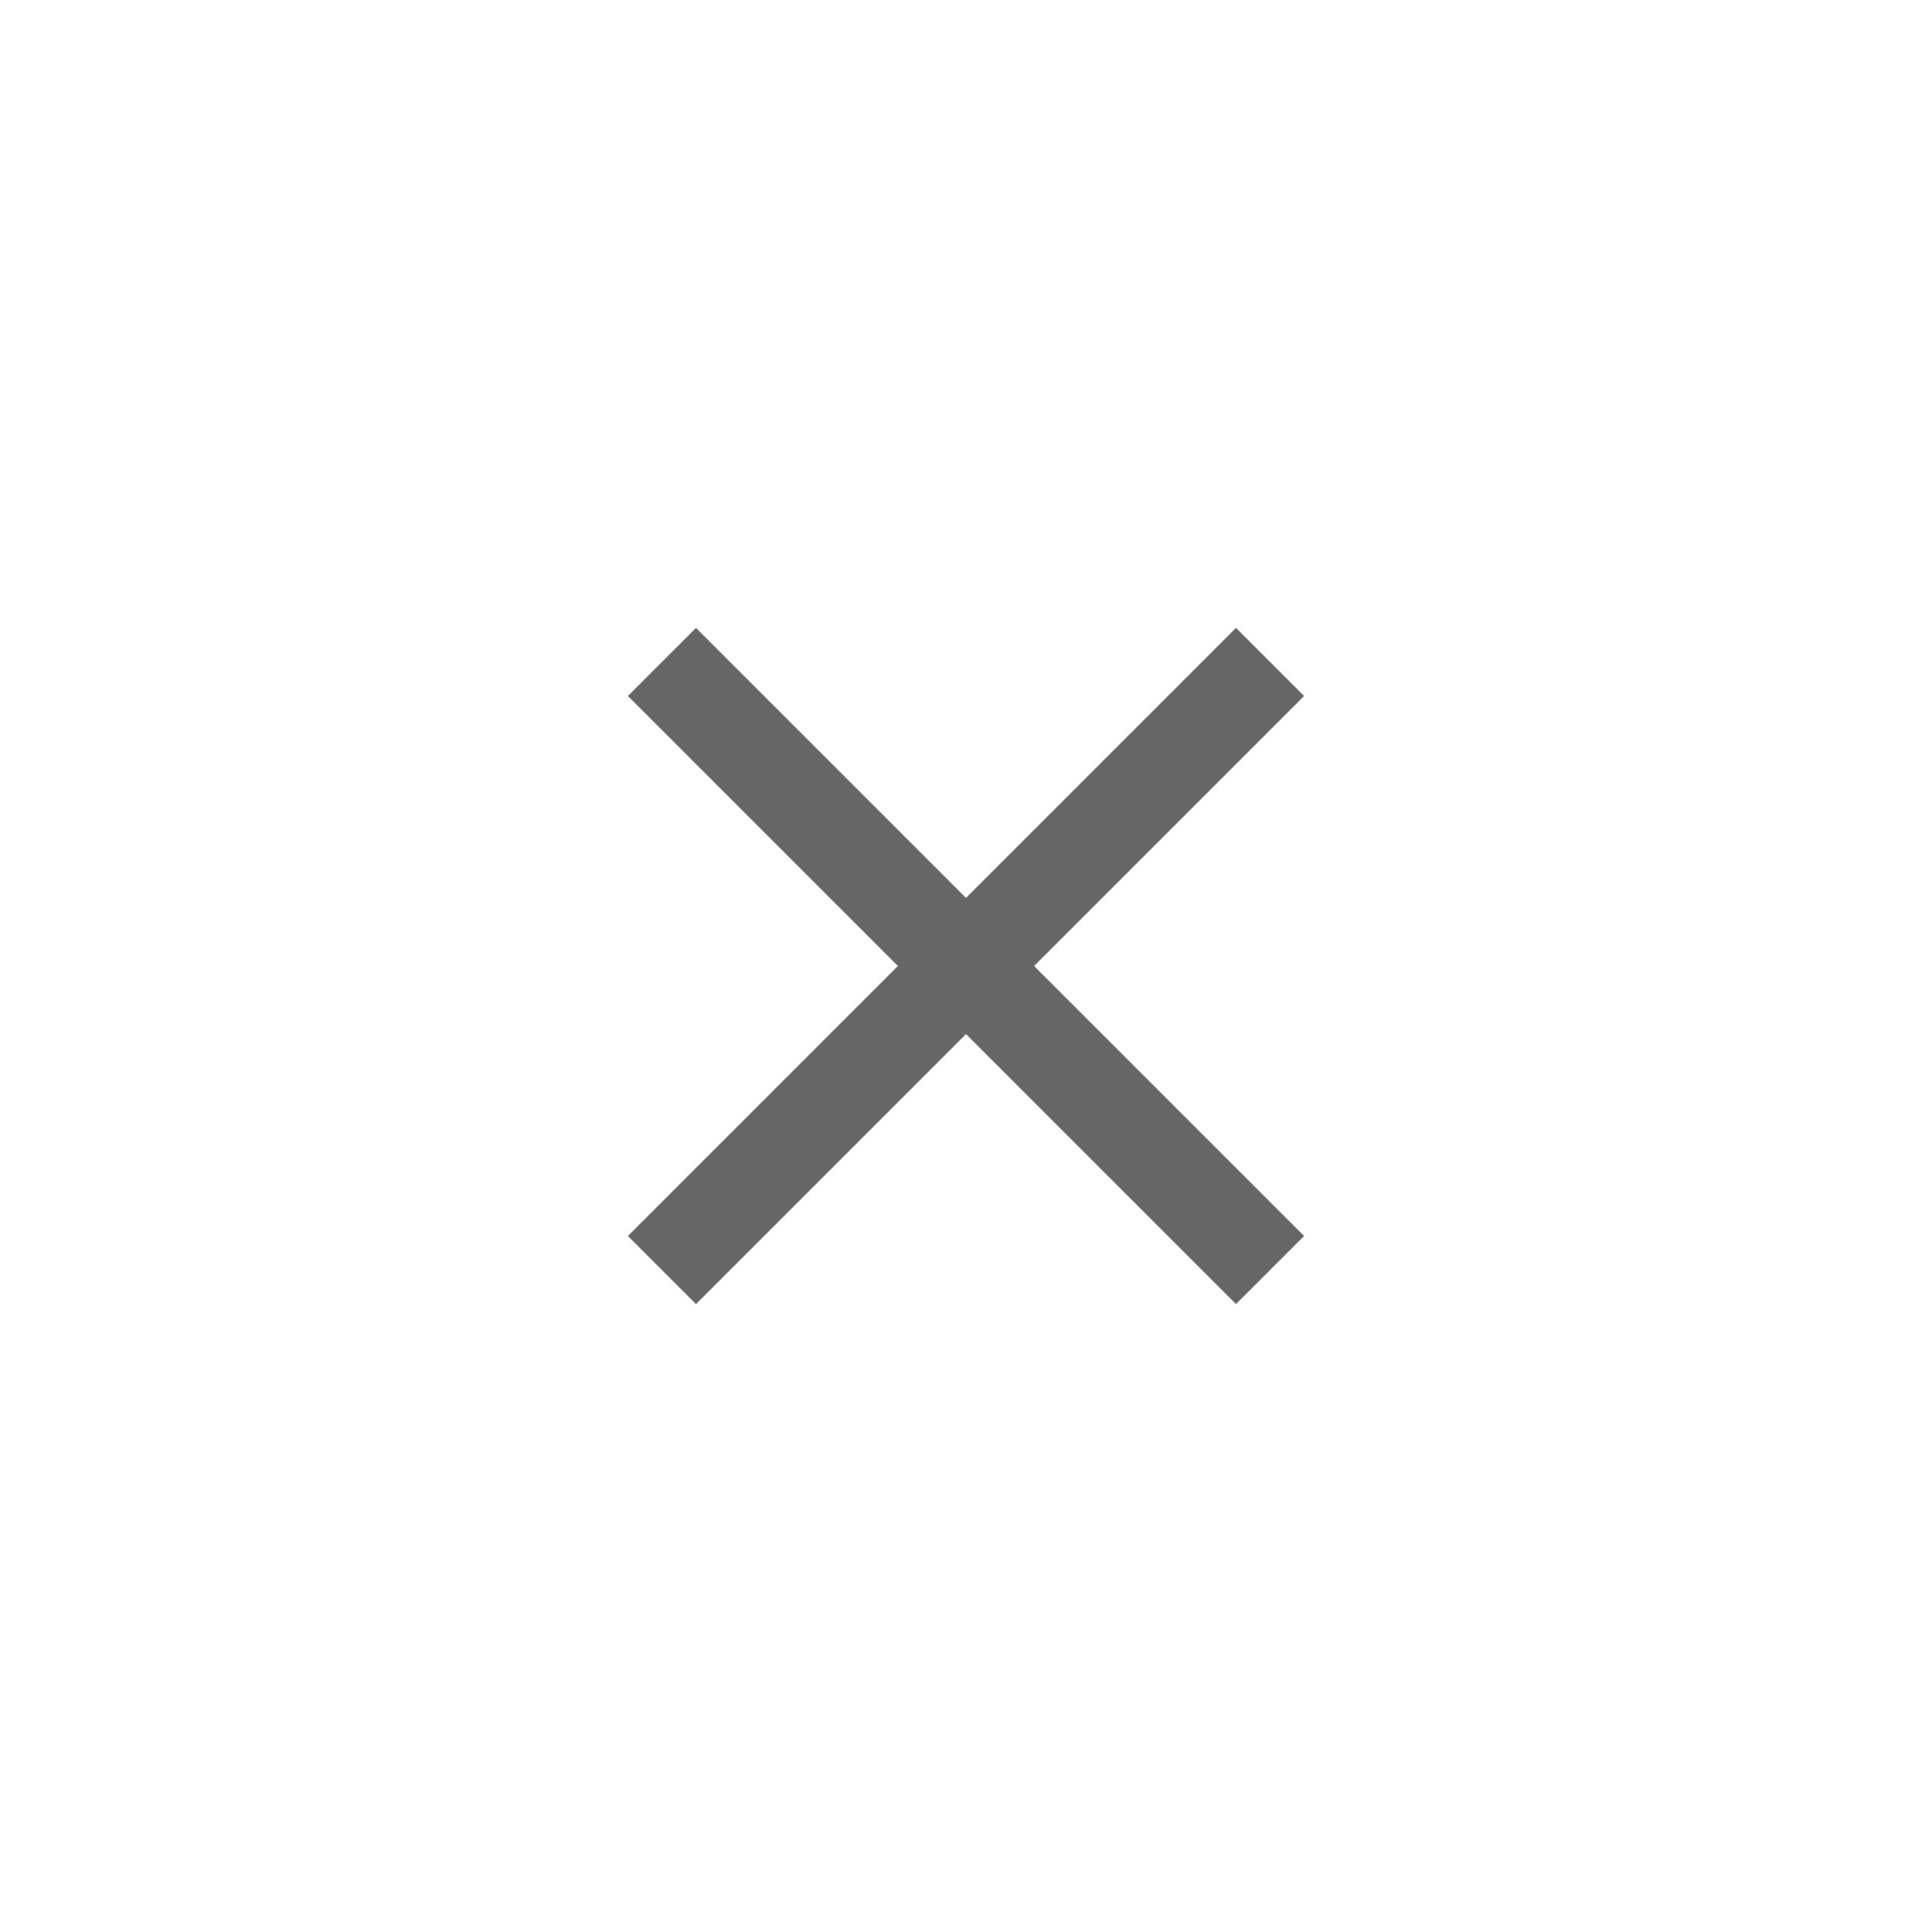
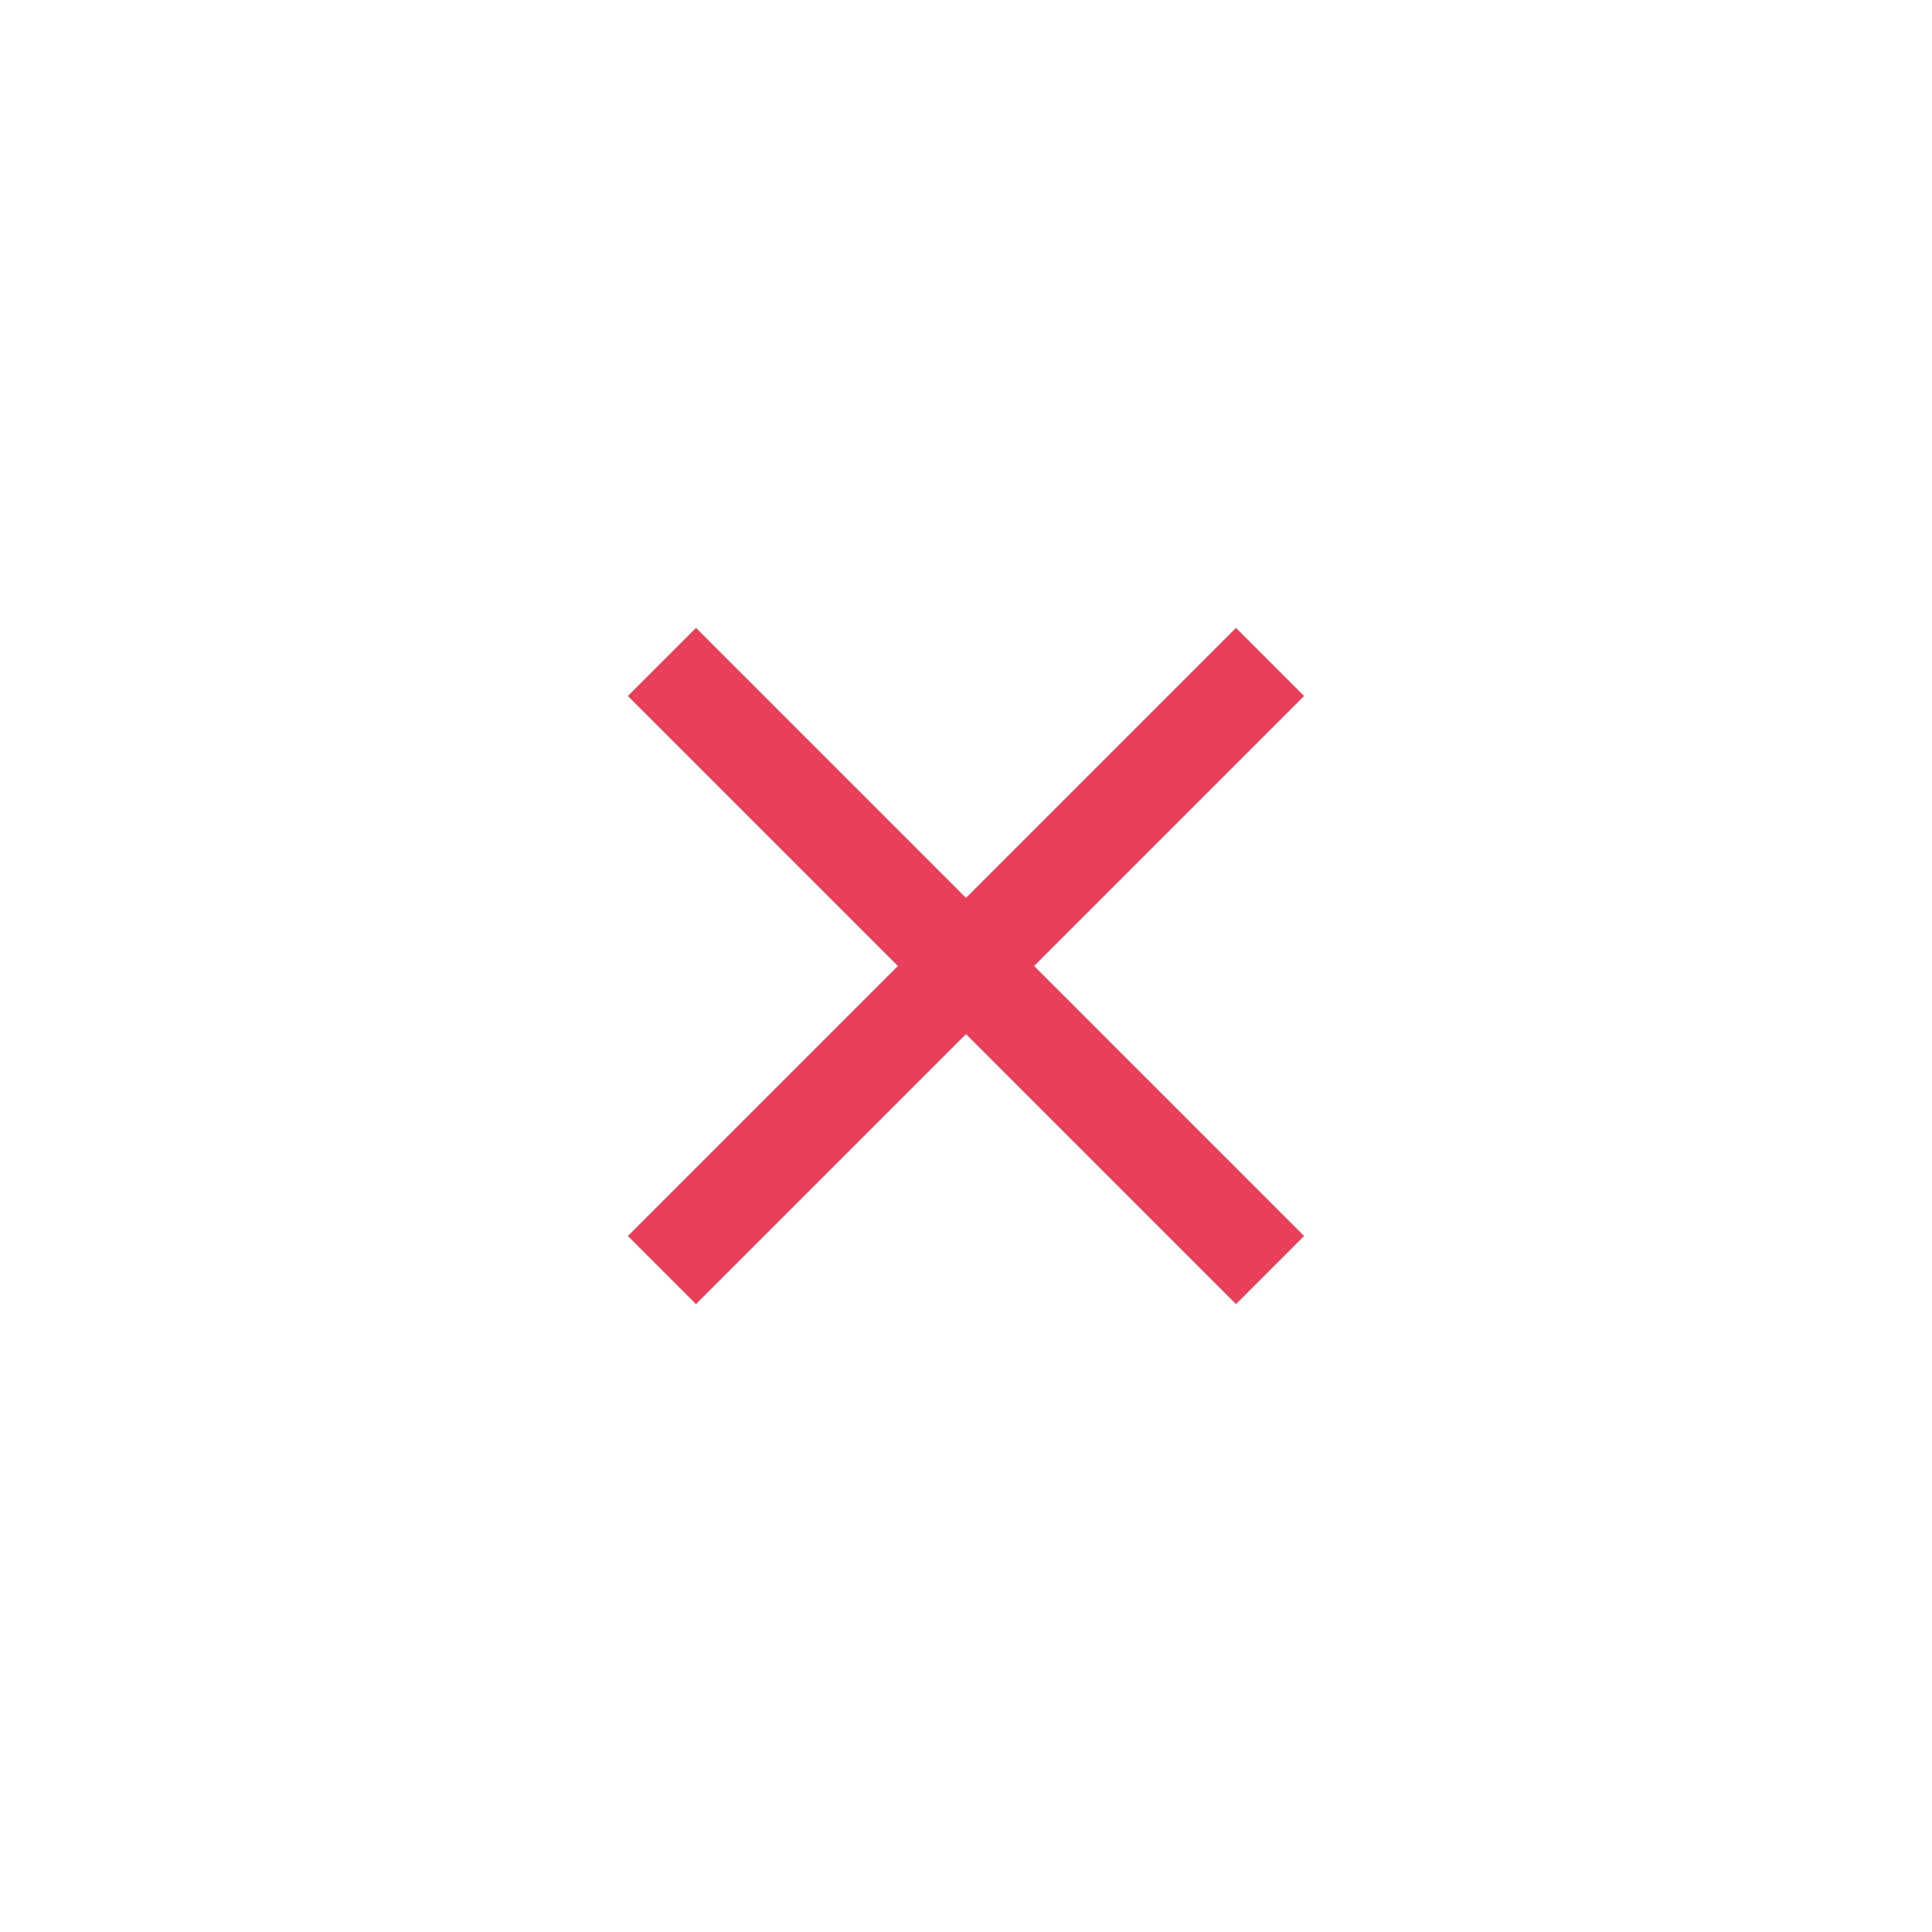
<svg xmlns="http://www.w3.org/2000/svg" width="40" height="40" viewBox="0 0 40 40" fill="none">
-   <path d="M27 14.41L25.59 13L20 18.59L14.41 13L13 14.41L18.59 20L13 25.59L14.41 27L20 21.41L25.59 27L27 25.59L21.41 20L27 14.41Z" fill="#666666" />
+   <path d="M27 14.41L25.59 13L20 18.59L14.41 13L13 14.41L18.59 20L13 25.59L14.41 27L20 21.41L25.59 27L27 25.59L21.41 20L27 14.41Z" fill="#e83f5b" />
</svg>
